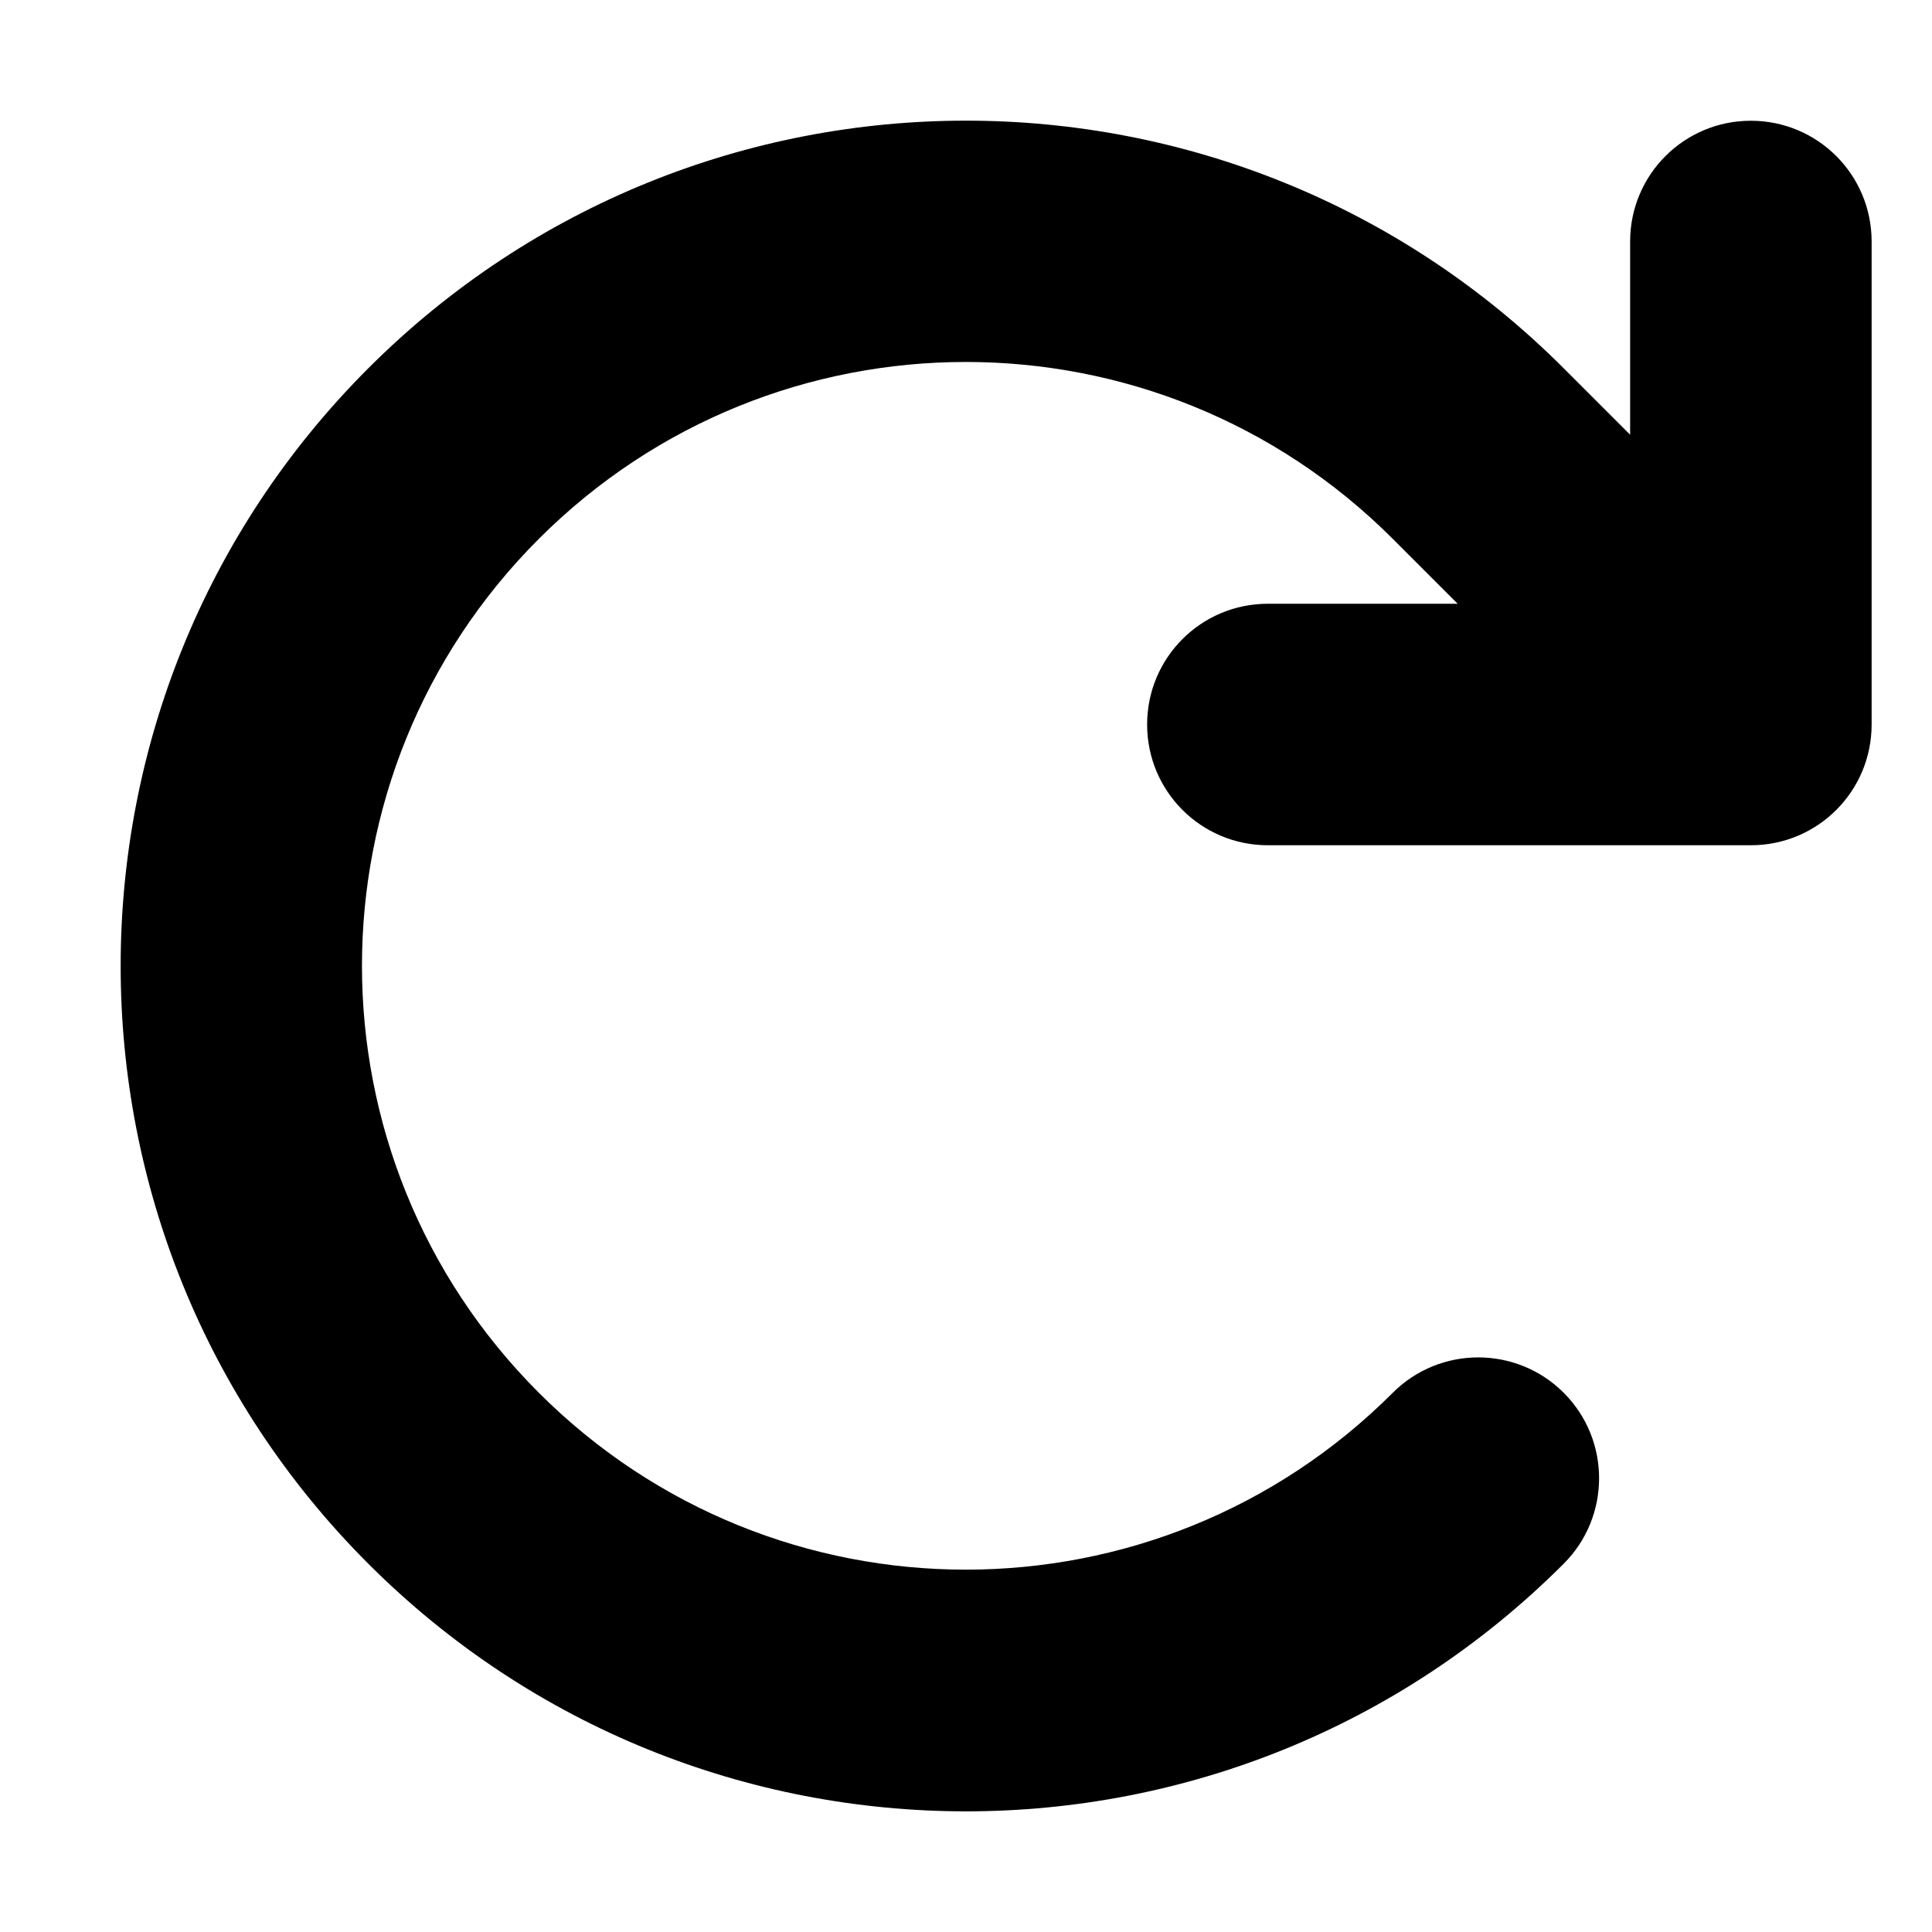
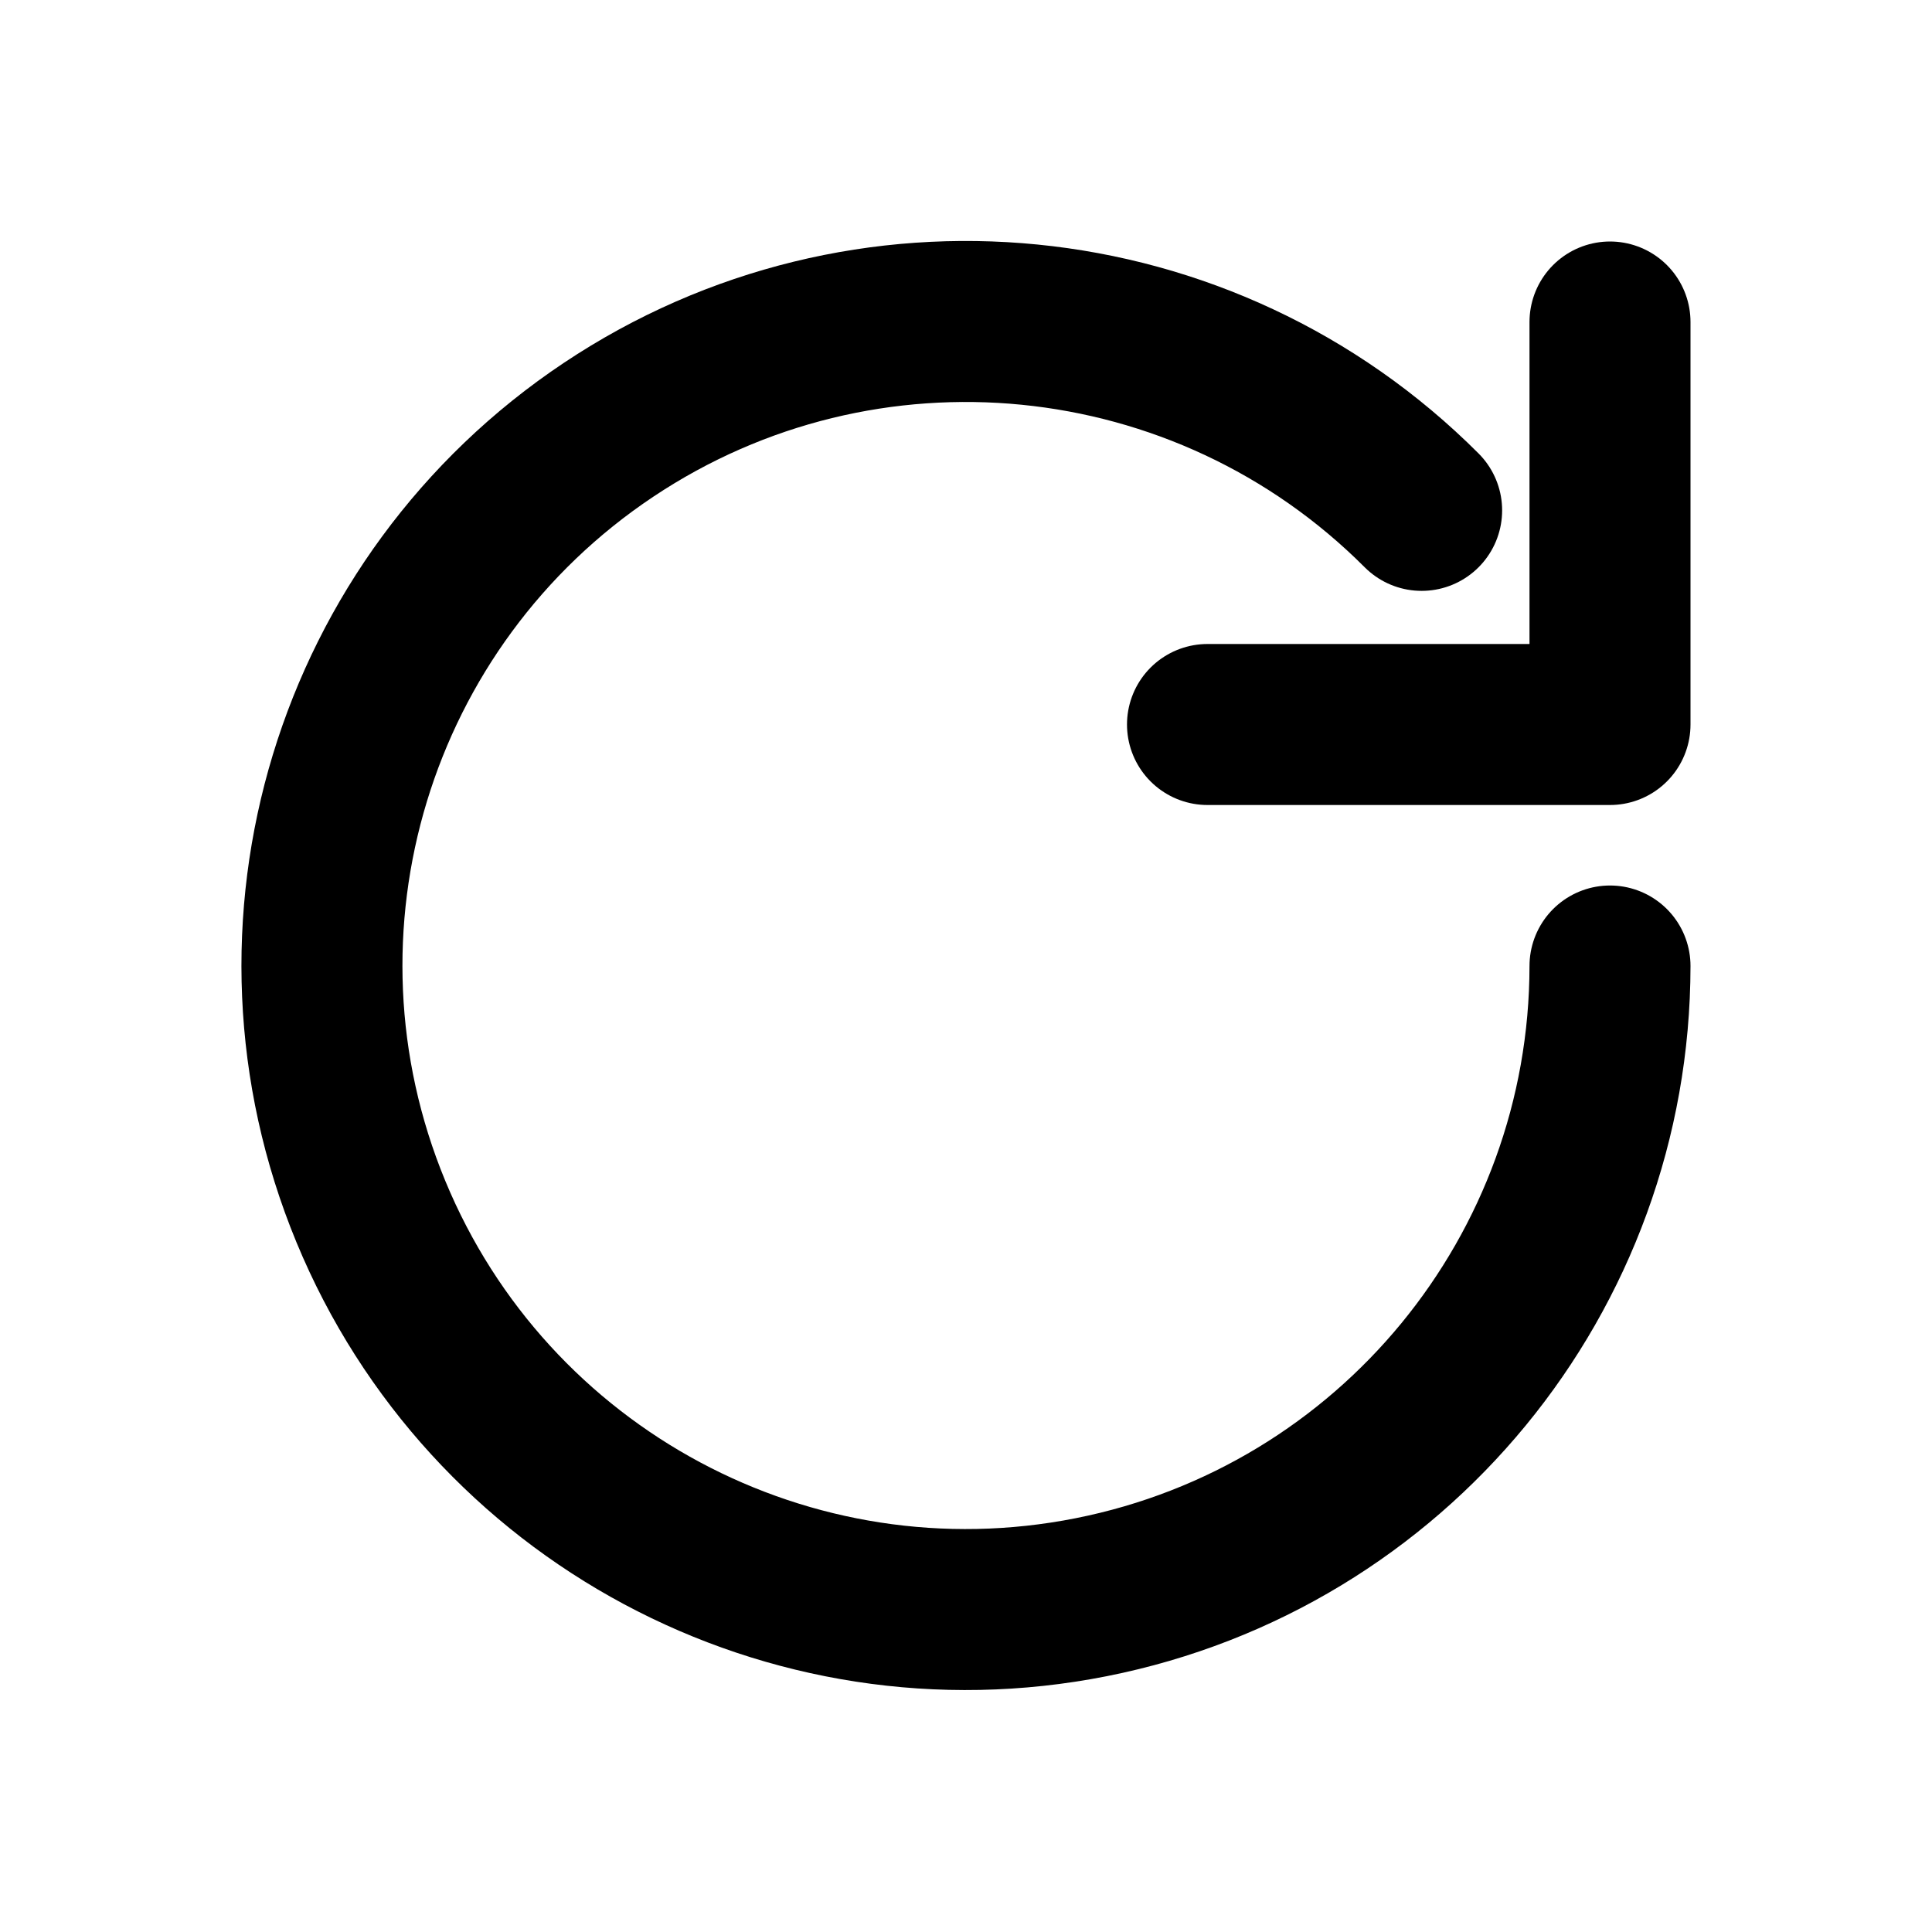
- <svg xmlns="http://www.w3.org/2000/svg" viewBox="0 0 512 512">
-   <path d="M386.3 160L336 160c-17.7 0-32 14.3-32 32s14.3 32 32 32l128 0c17.7 0 32-14.3 32-32l0-128c0-17.7-14.3-32-32-32s-32 14.3-32 32l0 51.2L414.4 97.6c-87.5-87.5-229.3-87.5-316.8 0s-87.5 229.3 0 316.8s229.3 87.5 316.8 0c12.5-12.5 12.5-32.8 0-45.3s-32.8-12.5-45.3 0c-62.5 62.5-163.8 62.5-226.3 0s-62.5-163.8 0-226.3s163.8-62.5 226.3 0L386.3 160z" />
+ <svg xmlns="http://www.w3.org/2000/svg" viewBox="0 0 24 24" fill="none" stroke="currentColor" stroke-width="2" stroke-linecap="round" stroke-linejoin="round">
+   <path d="M20 12a8 8 0 1 1-2.34-5.66" />
+   <path d="M20 4v5h-5" />
</svg>
